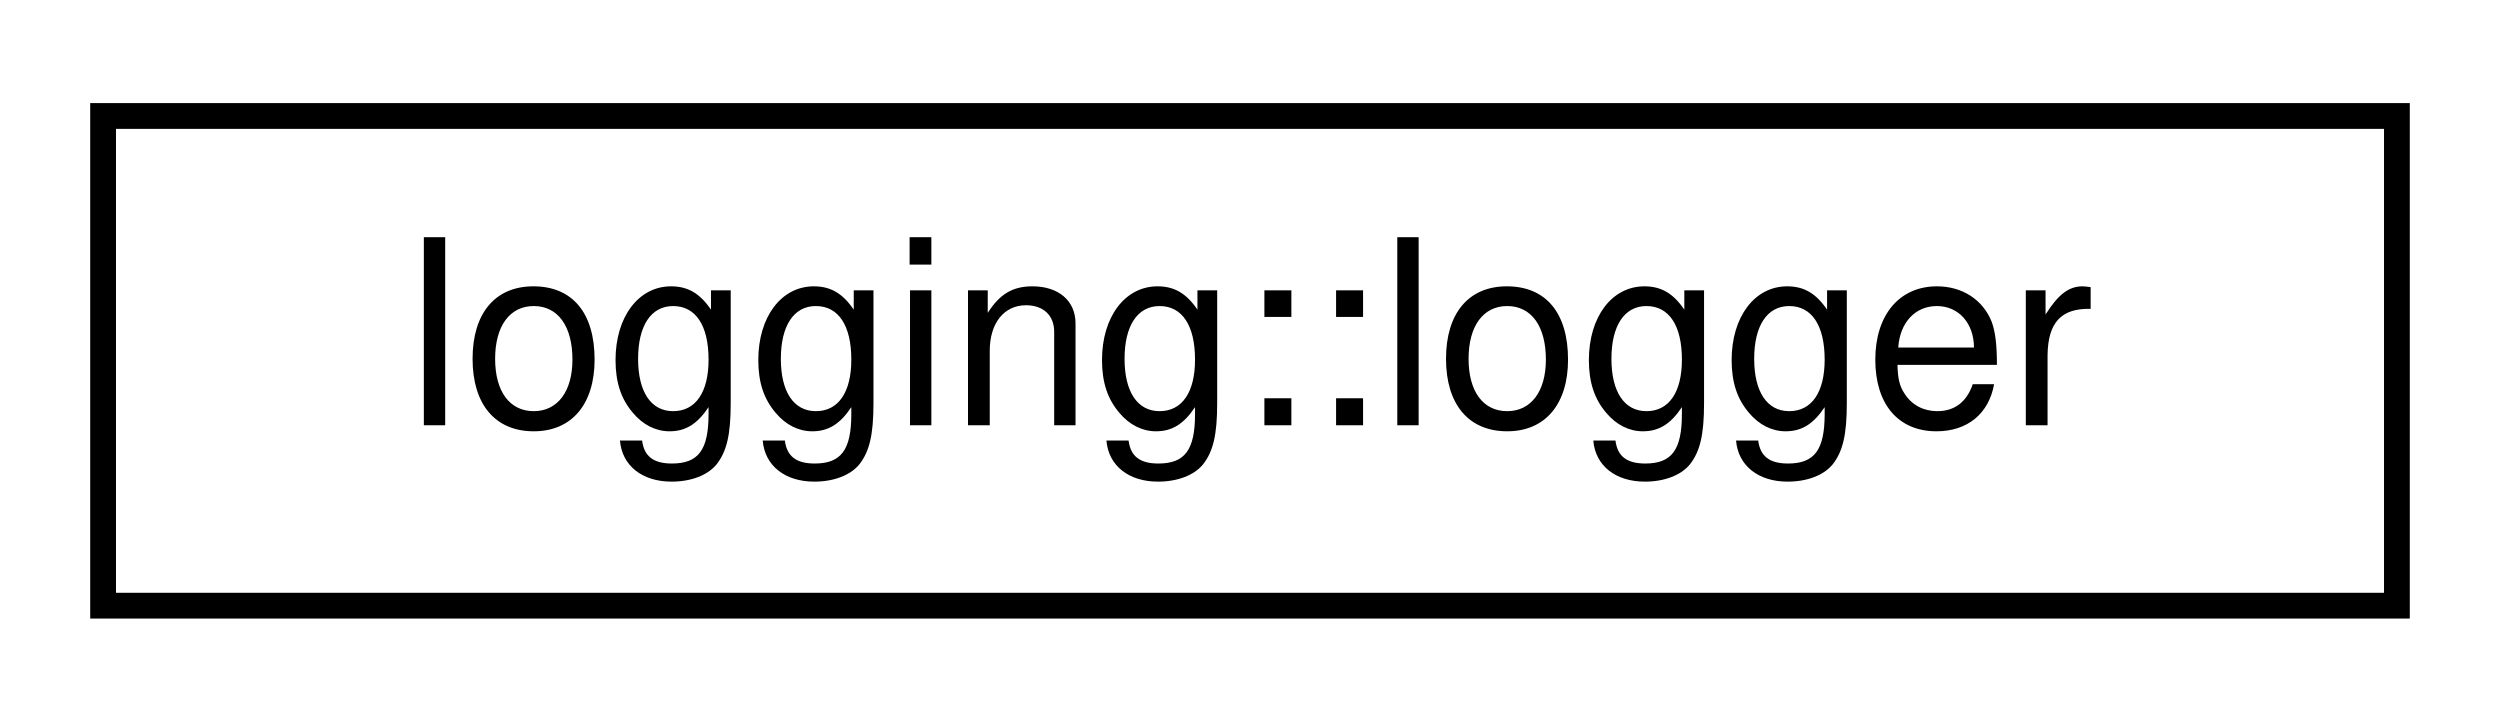
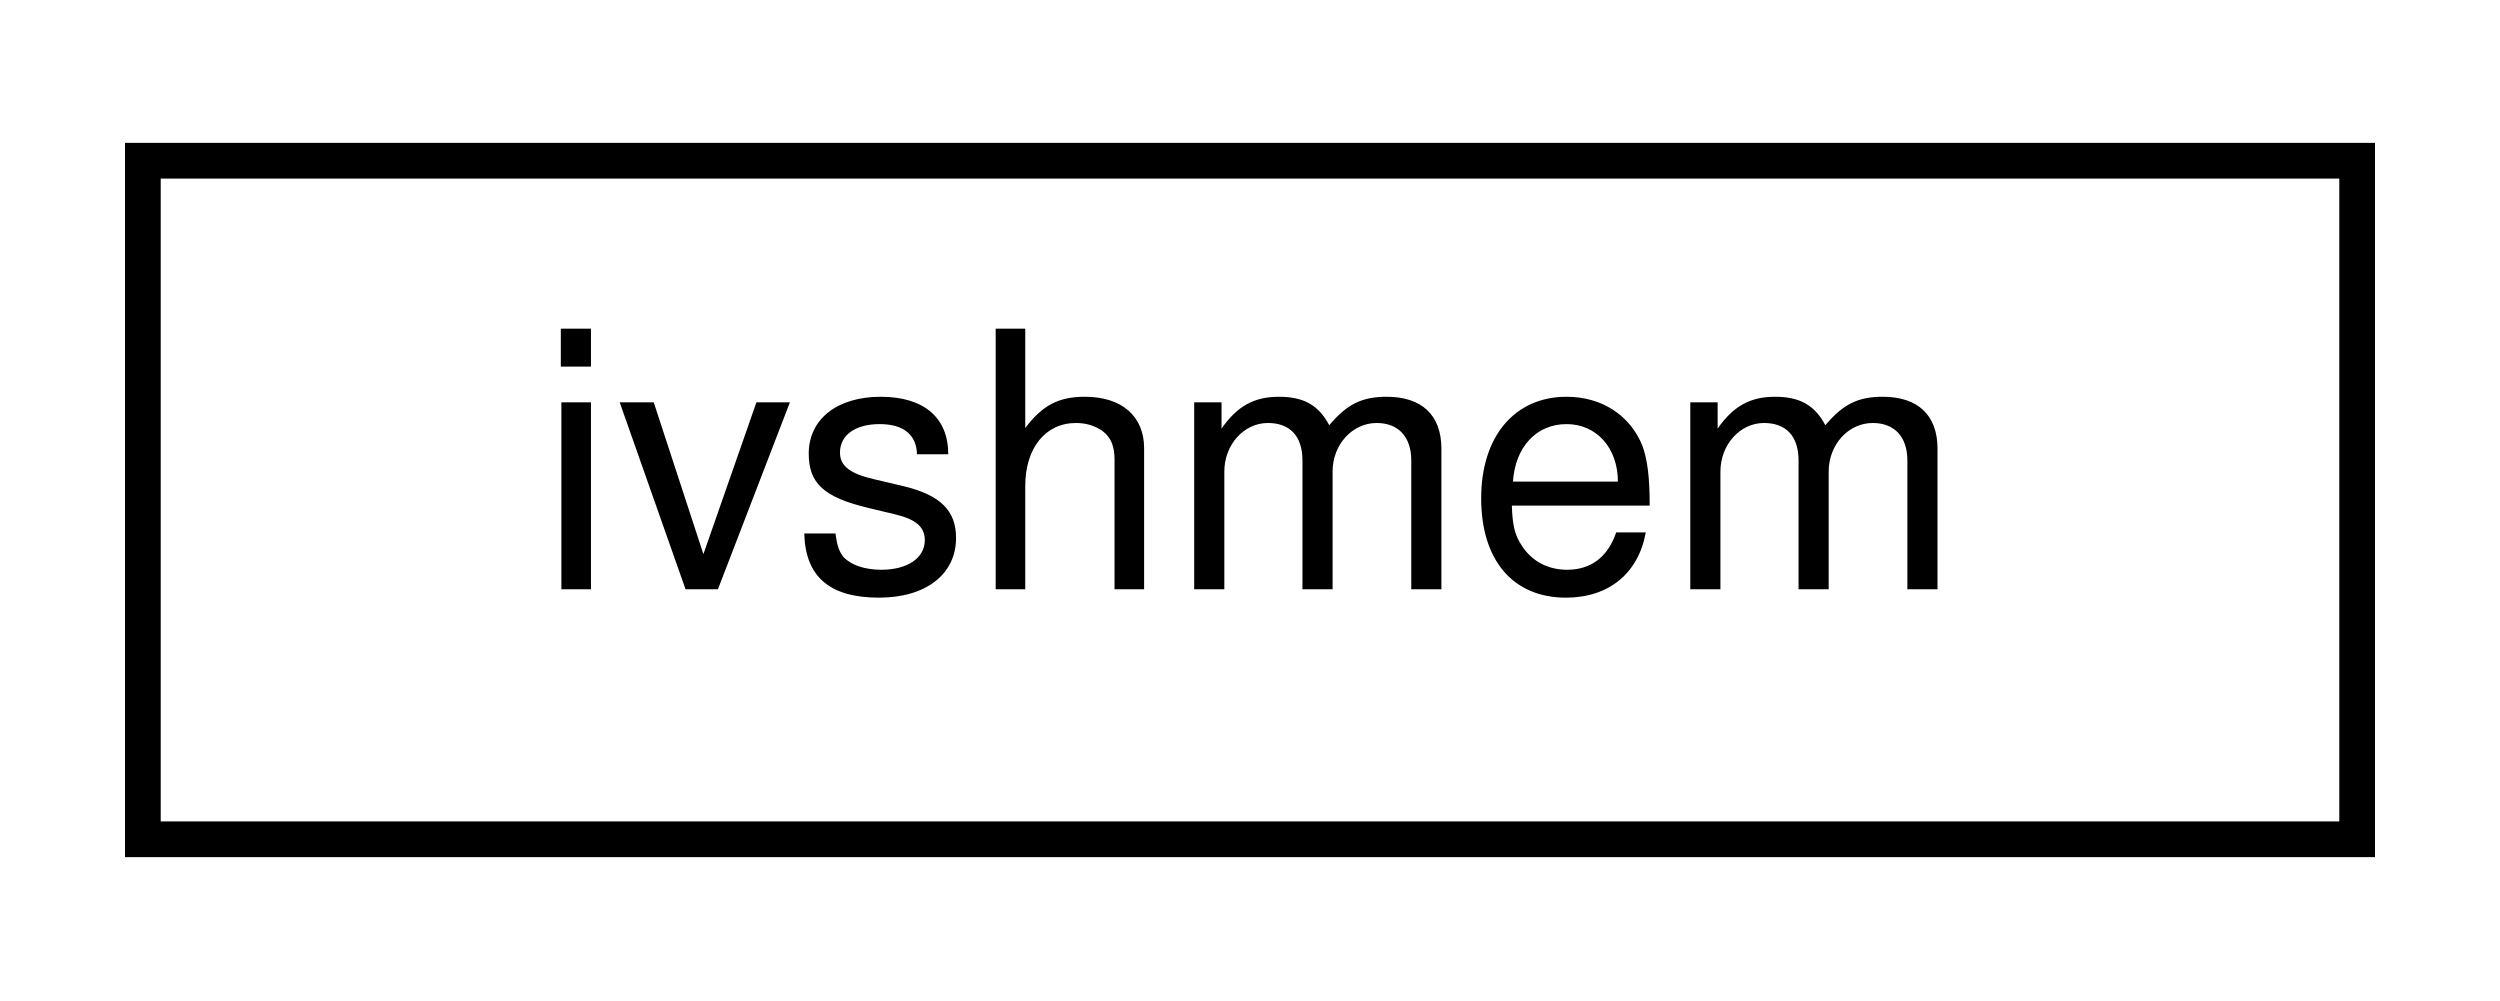
- <svg xmlns="http://www.w3.org/2000/svg" xmlns:xlink="http://www.w3.org/1999/xlink" width="97pt" height="28pt" viewBox="0.00 0.00 97.00 28.00">
+ <svg xmlns="http://www.w3.org/2000/svg" xmlns:xlink="http://www.w3.org/1999/xlink" width="70pt" height="28pt" viewBox="0.00 0.00 70.00 28.00">
  <g id="graph0" class="graph" transform="scale(1 1) rotate(0) translate(4 24)">
    <g id="node1" class="node">
      <g id="a_node1">
-         <a xlink:href="classlogging_1_1logger.html" target="_top" xlink:title=" ">
-           <polygon fill="none" stroke="black" points="0,-0.5 0,-19.5 89,-19.5 89,-0.5 0,-0.5" />
-           <text text-anchor="middle" x="44.5" y="-7.5" font-family="Helvetica,sans-Serif" font-size="10.00">logging::logger</text>
+         <a xlink:href="classivshmem.html" target="_top" xlink:title=" ">
+           <polygon fill="none" stroke="black" points="0,-0.5 0,-19.5 62,-19.5 62,-0.5 0,-0.5" />
+           <text text-anchor="middle" x="31" y="-7.5" font-family="Helvetica,sans-Serif" font-size="10.00">ivshmem</text>
        </a>
      </g>
    </g>
  </g>
</svg>
